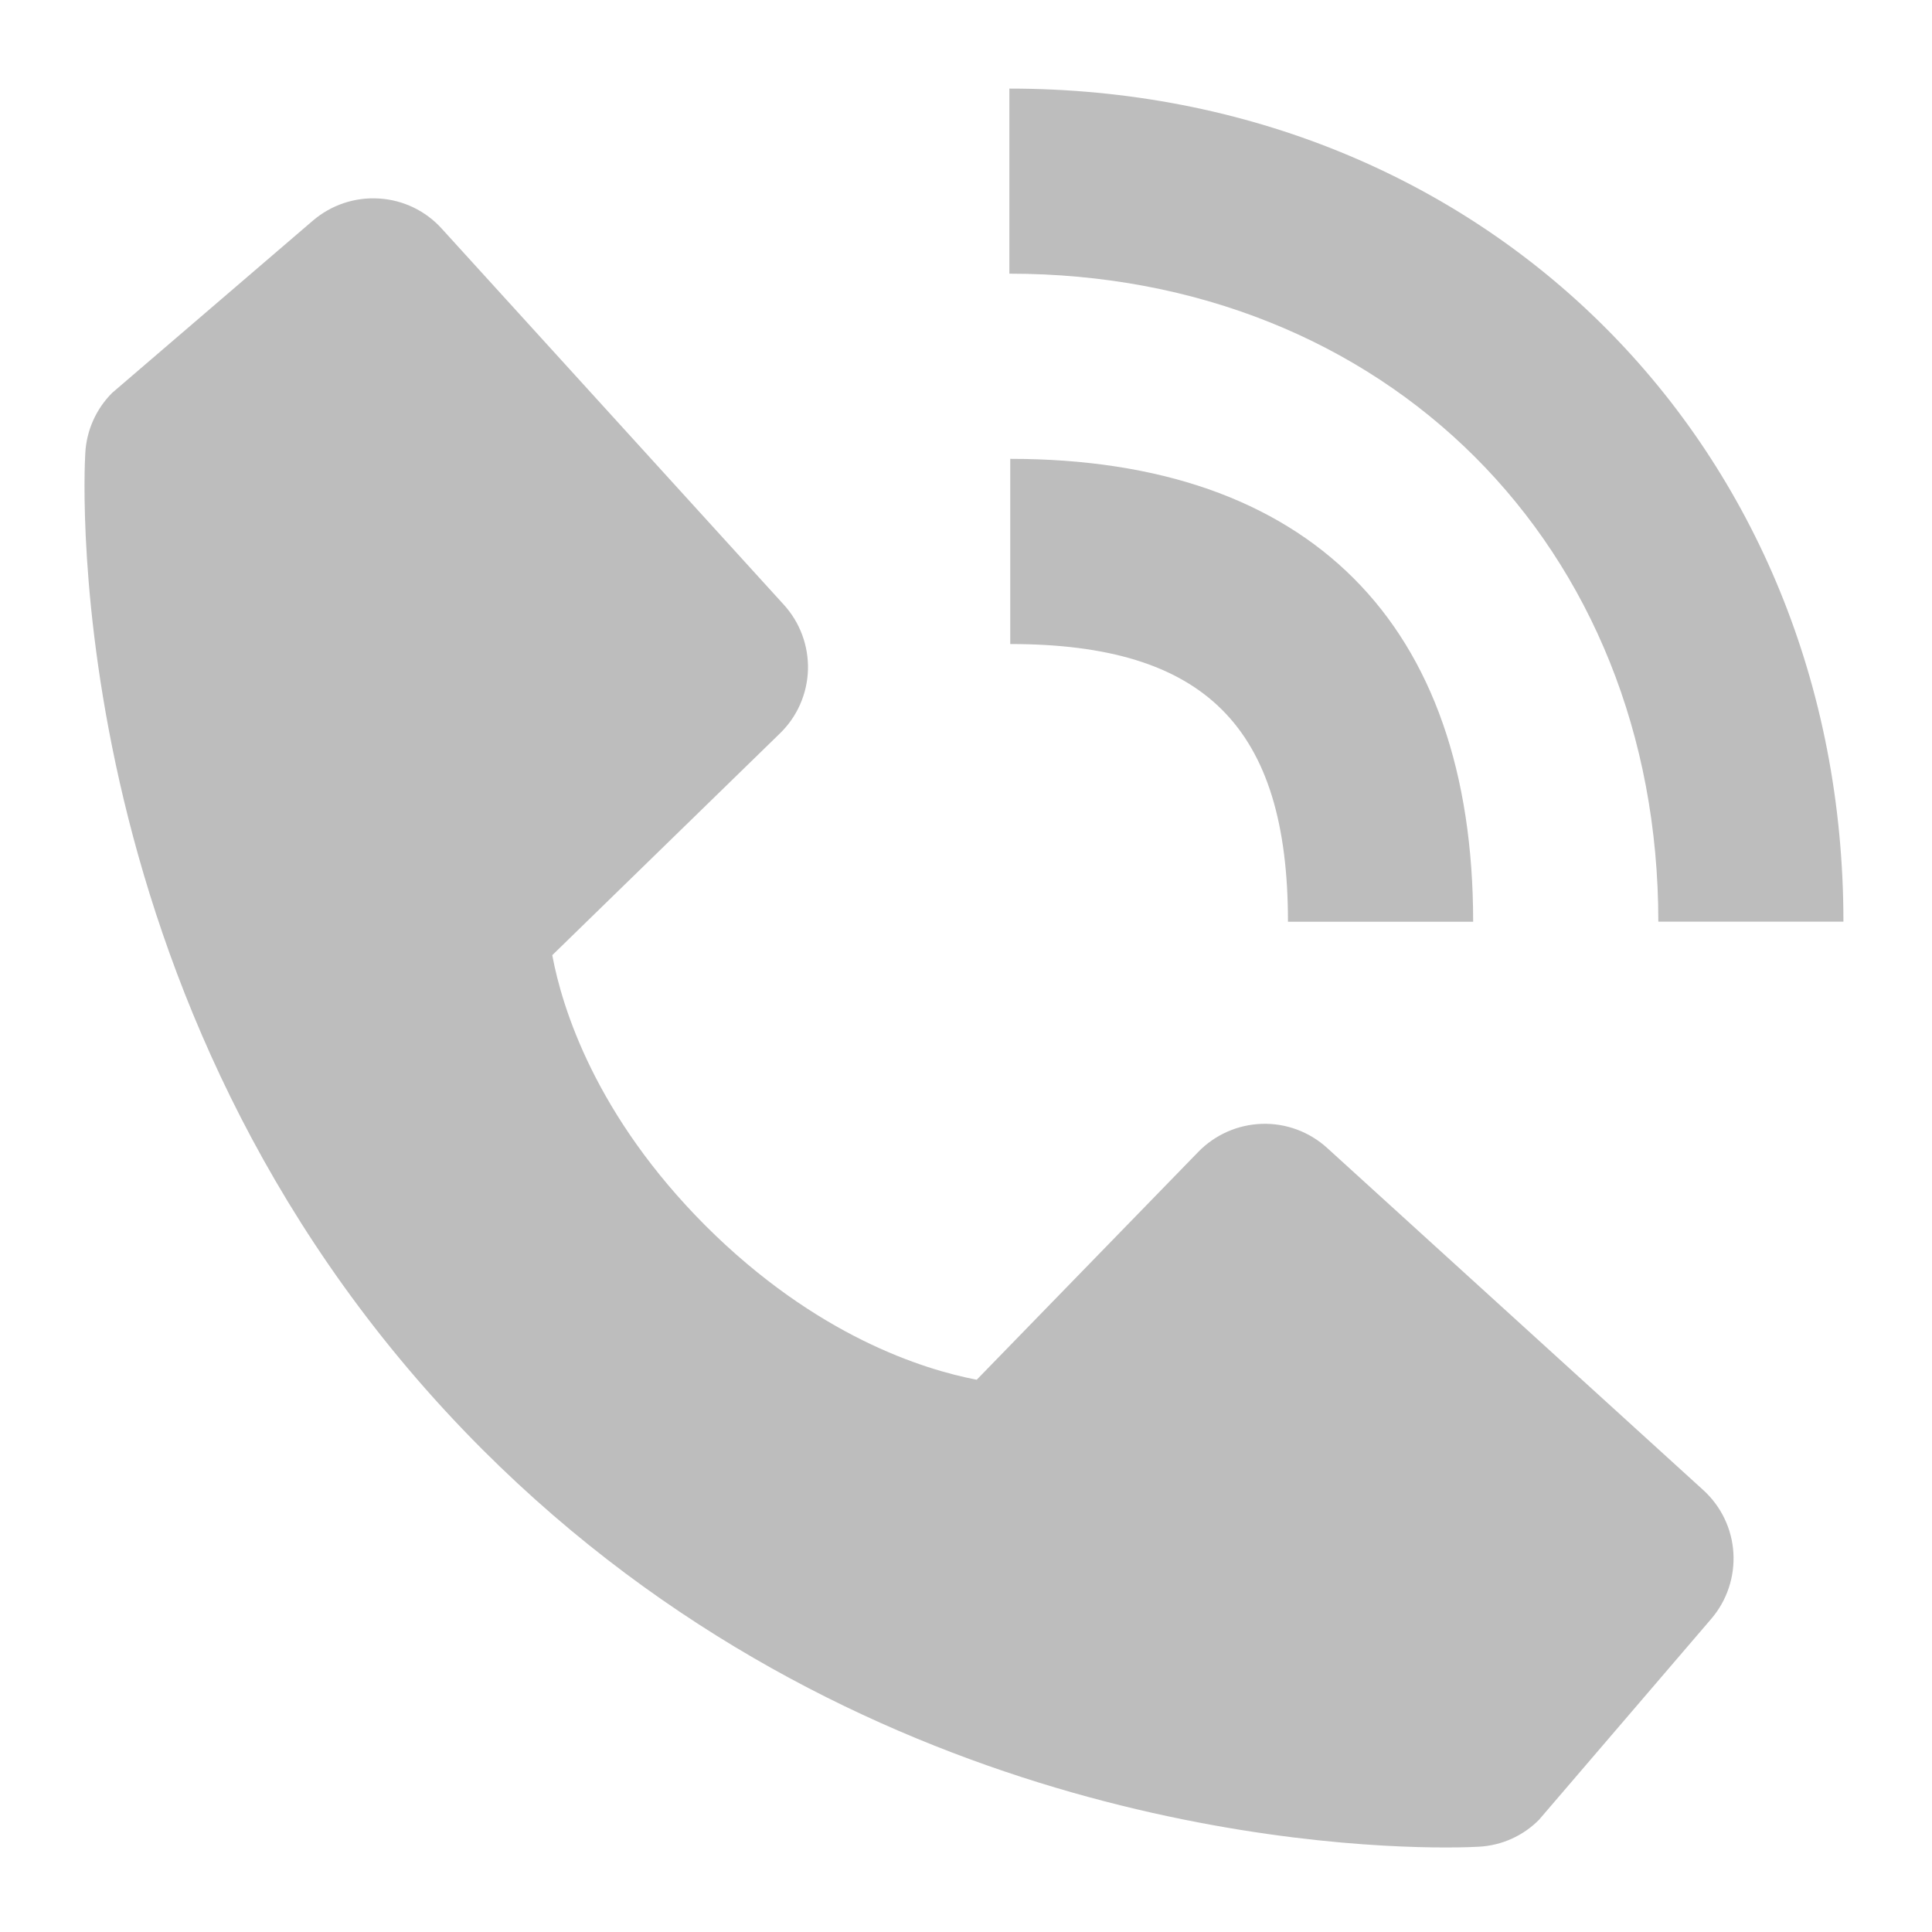
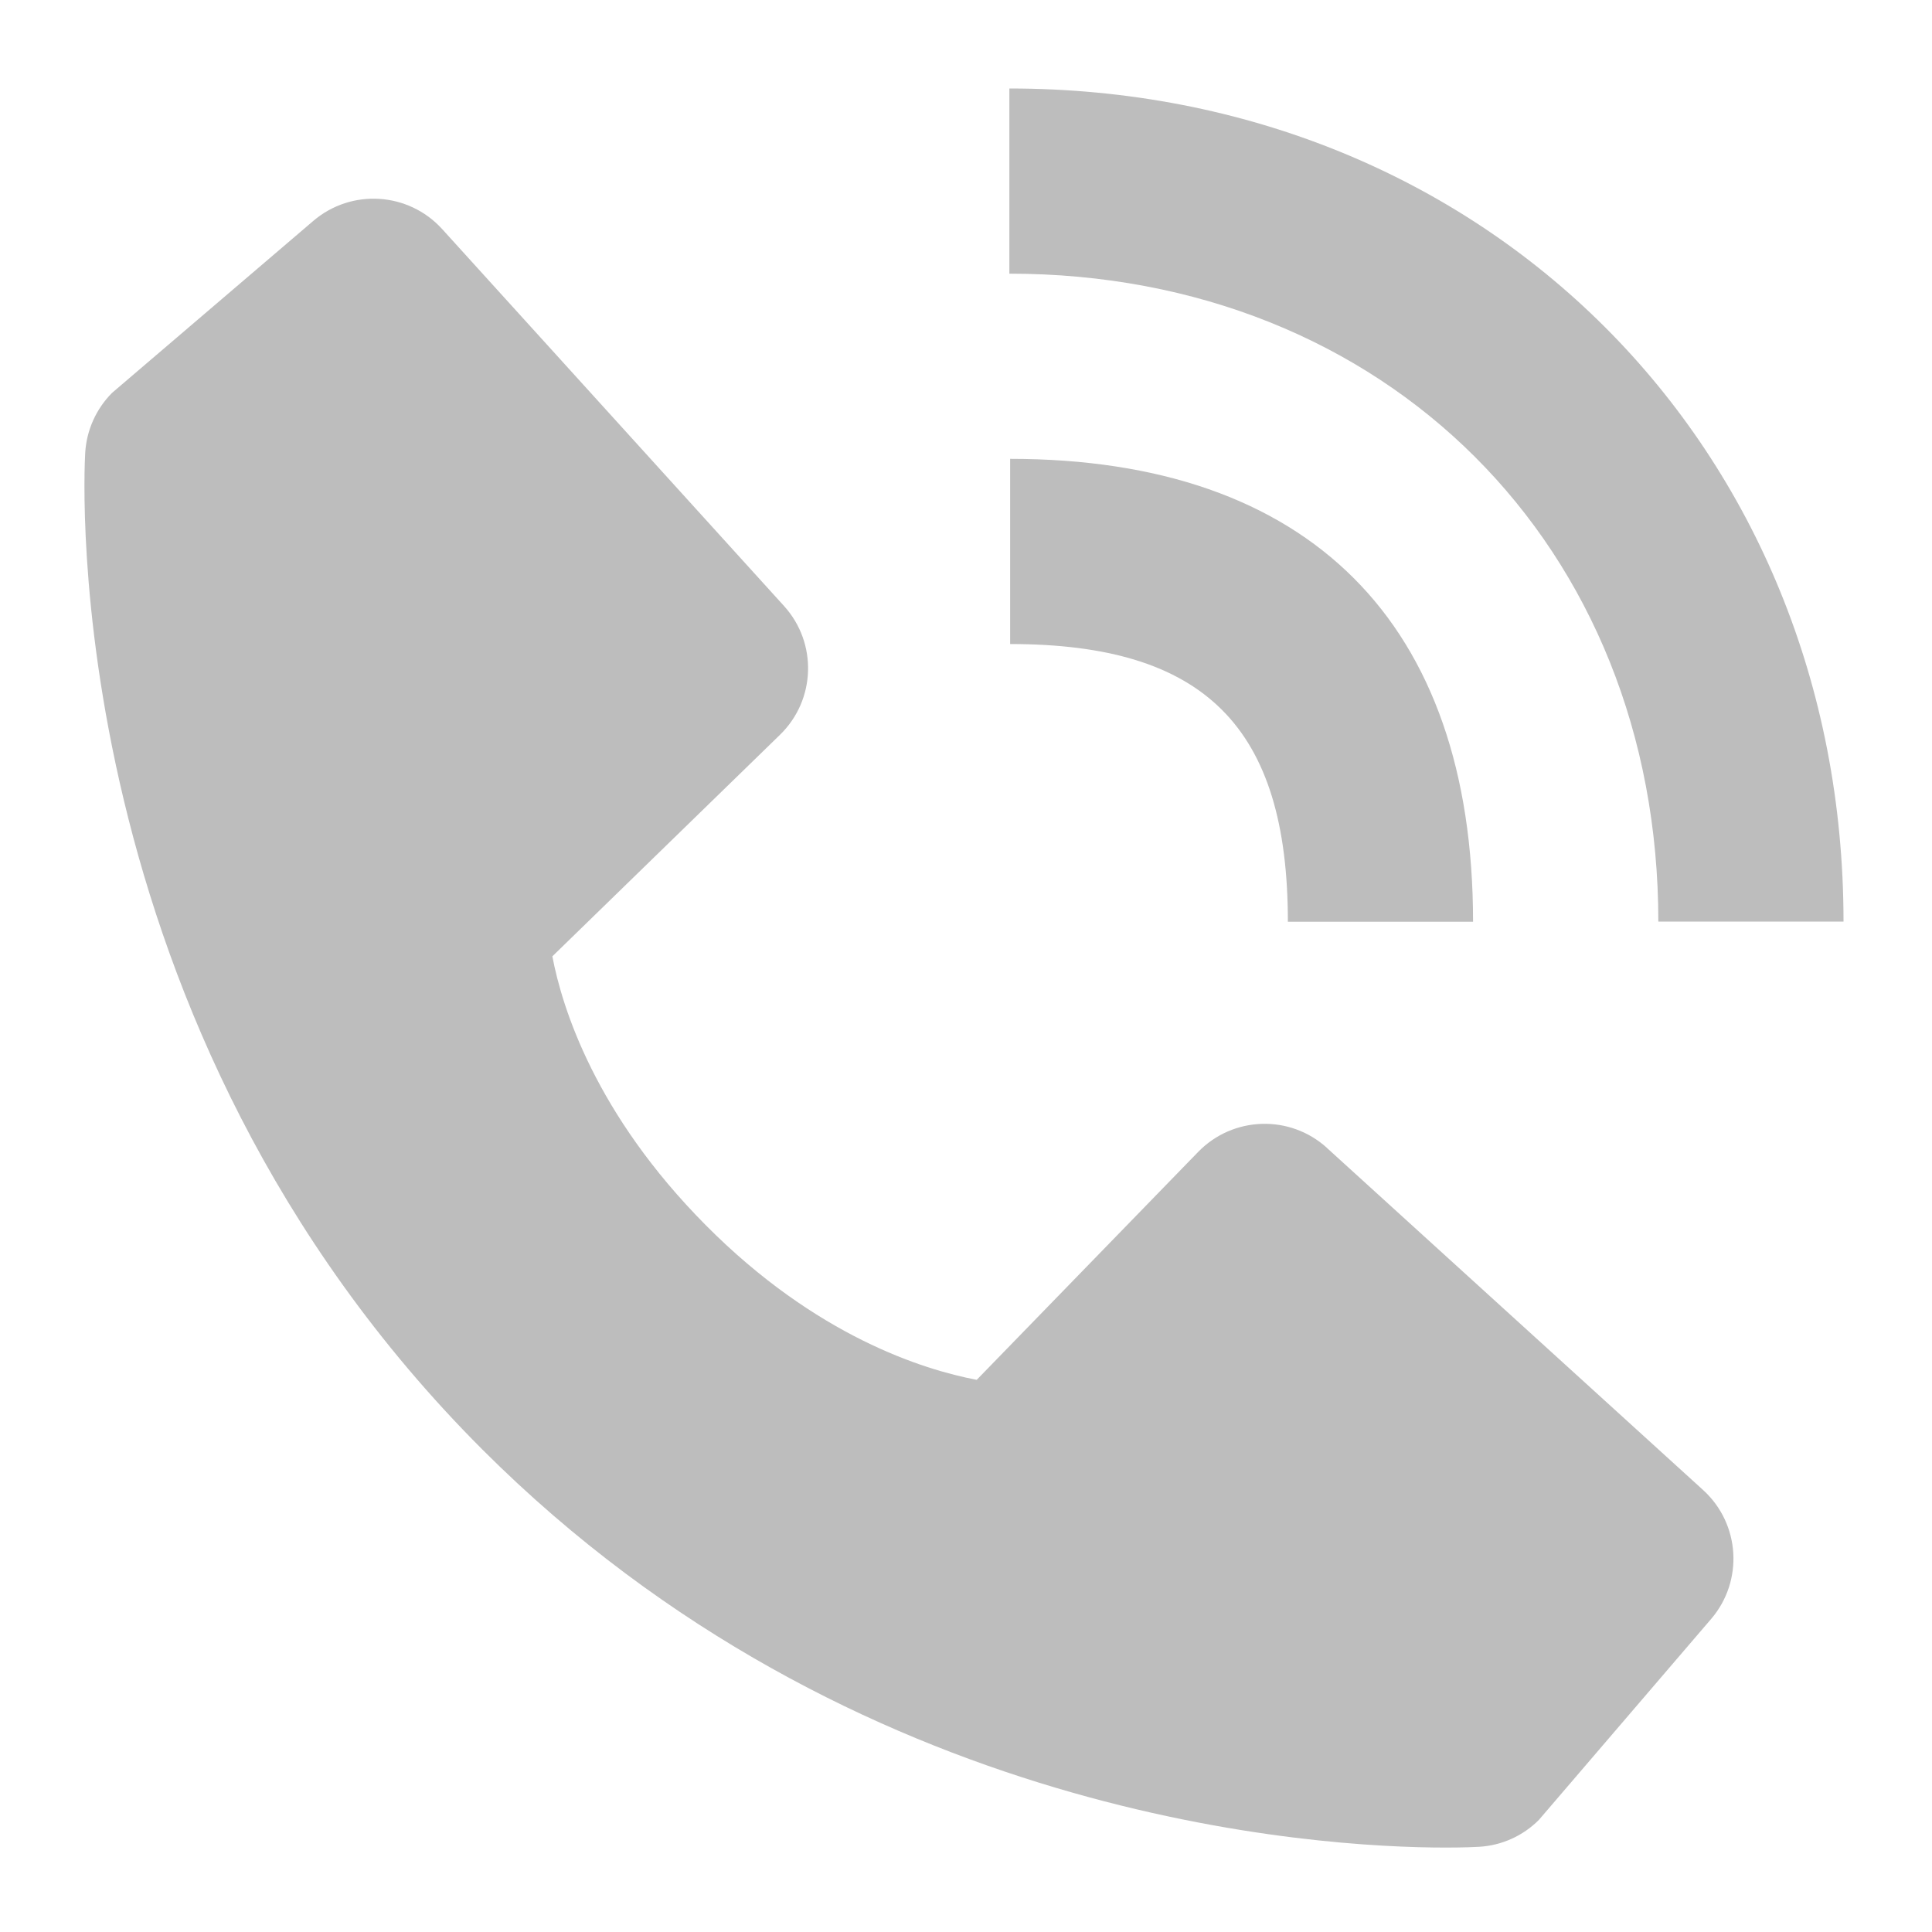
- <svg xmlns="http://www.w3.org/2000/svg" width="20" height="20" viewBox="0 0 20 20" fill="none">
-   <path d="M17.167 9.541H19.083C19.083 4.625 15.372 0.917 10.449 0.917V2.833C14.341 2.833 17.167 5.654 17.167 9.541Z" fill="#BDBDBD" />
-   <path d="M10.458 6.667C12.474 6.667 13.333 7.526 13.333 9.542H15.25C15.25 6.451 13.549 4.75 10.458 4.75V6.667ZM13.738 11.883C13.554 11.716 13.312 11.626 13.063 11.634C12.814 11.642 12.578 11.746 12.405 11.924L10.111 14.283C9.559 14.177 8.45 13.831 7.307 12.692C6.165 11.549 5.819 10.436 5.717 9.888L8.073 7.593C8.252 7.42 8.356 7.184 8.364 6.935C8.371 6.686 8.282 6.444 8.114 6.26L4.573 2.367C4.406 2.182 4.173 2.07 3.924 2.055C3.675 2.039 3.43 2.121 3.24 2.283L1.161 4.067C0.995 4.233 0.896 4.454 0.883 4.689C0.868 4.928 0.594 10.604 4.995 15.006C8.834 18.844 13.643 19.125 14.967 19.125C15.161 19.125 15.28 19.119 15.311 19.117C15.546 19.104 15.767 19.005 15.932 18.838L17.715 16.758C17.877 16.569 17.959 16.324 17.944 16.075C17.929 15.826 17.817 15.593 17.632 15.425L13.738 11.883Z" fill="#BDBDBD" />
+ <svg xmlns="http://www.w3.org/2000/svg" width="20" height="20" fill="#bdbdbd">
+   <path d="M17.167 9.54h1.917c0-4.916-3.712-8.624-8.635-8.624v1.917c3.893 0 6.718 2.82 6.718 6.707zm-6.71-2.873c2.015 0 2.875.86 2.875 2.875h1.917c0-3.1-1.7-4.792-4.792-4.792v1.917zm3.28 5.216a.96.96 0 0 0-1.333.041l-2.293 2.36c-.552-.105-1.662-.45-2.804-1.6S5.82 10.438 5.718 9.9l2.357-2.294a.96.96 0 0 0 .041-1.333L4.576 2.37a.96.96 0 0 0-1.333-.083L1.16 4.067a.96.96 0 0 0-.278.622c-.014.24-.288 5.915 4.112 10.317 3.84 3.838 8.648 4.12 9.972 4.12.194 0 .312-.006.344-.008a.95.95 0 0 0 .621-.279l1.783-2.08a.96.96 0 0 0-.082-1.333l-3.895-3.542z" />
</svg>
